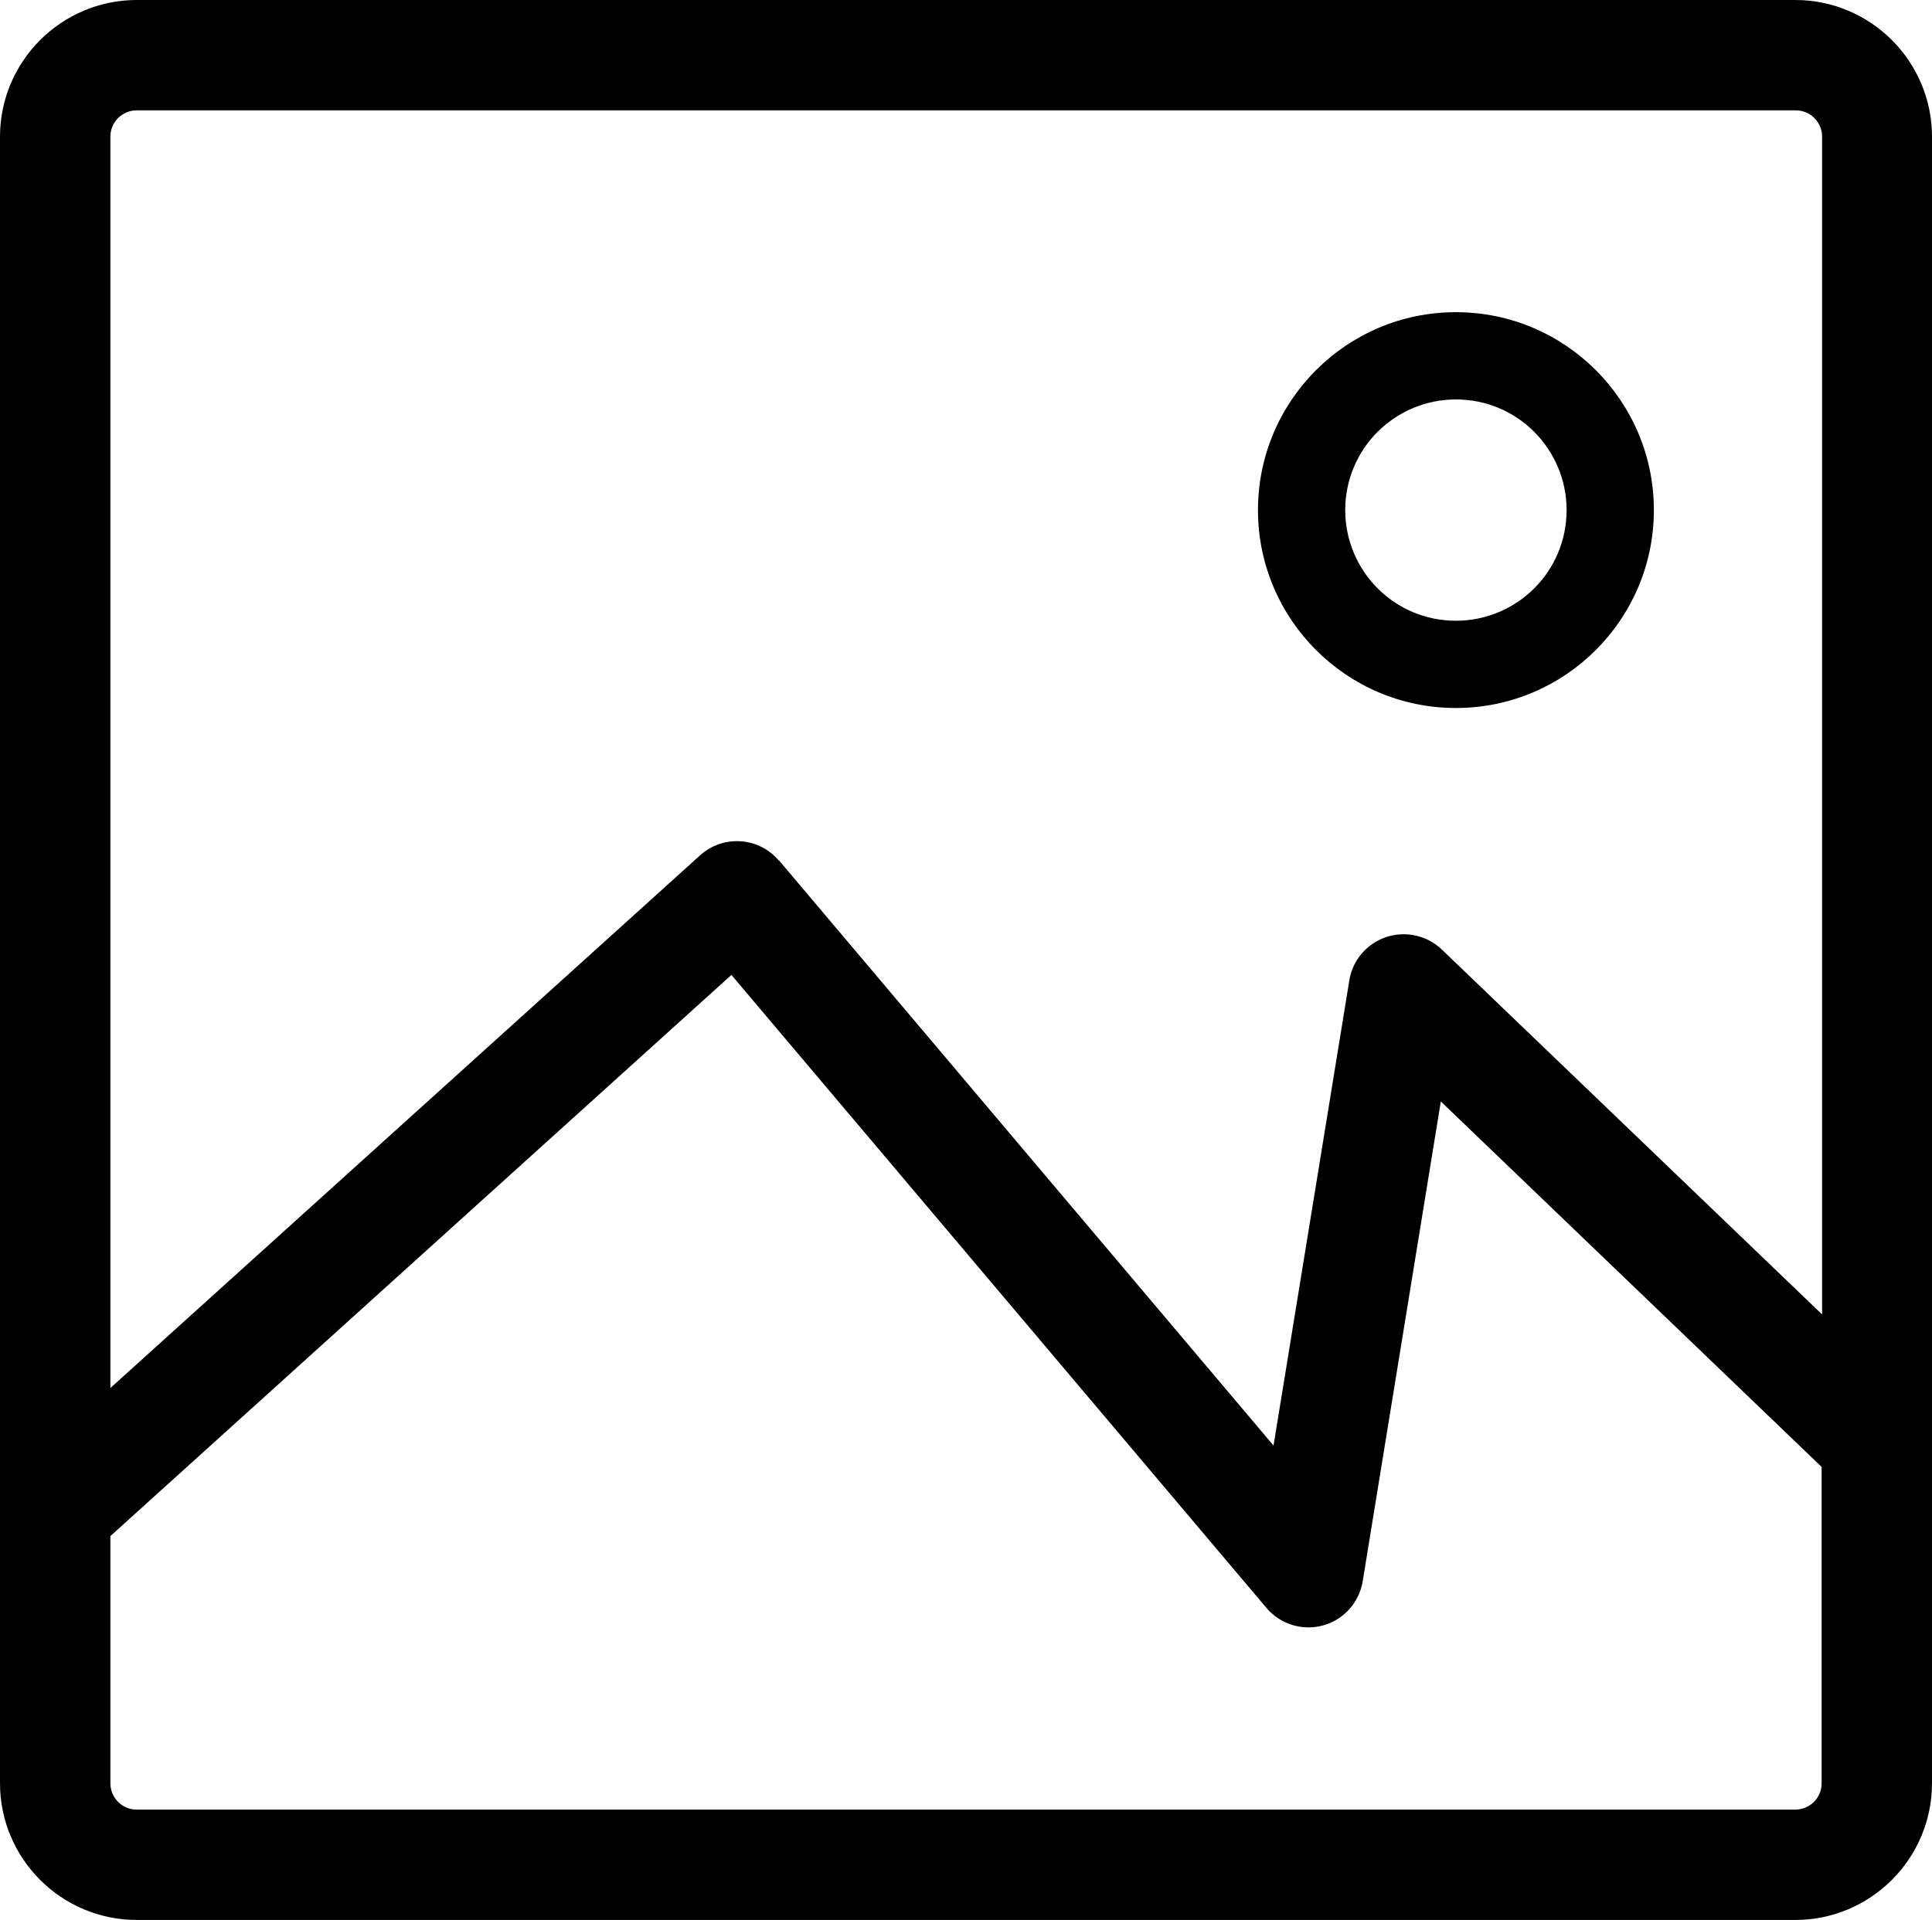
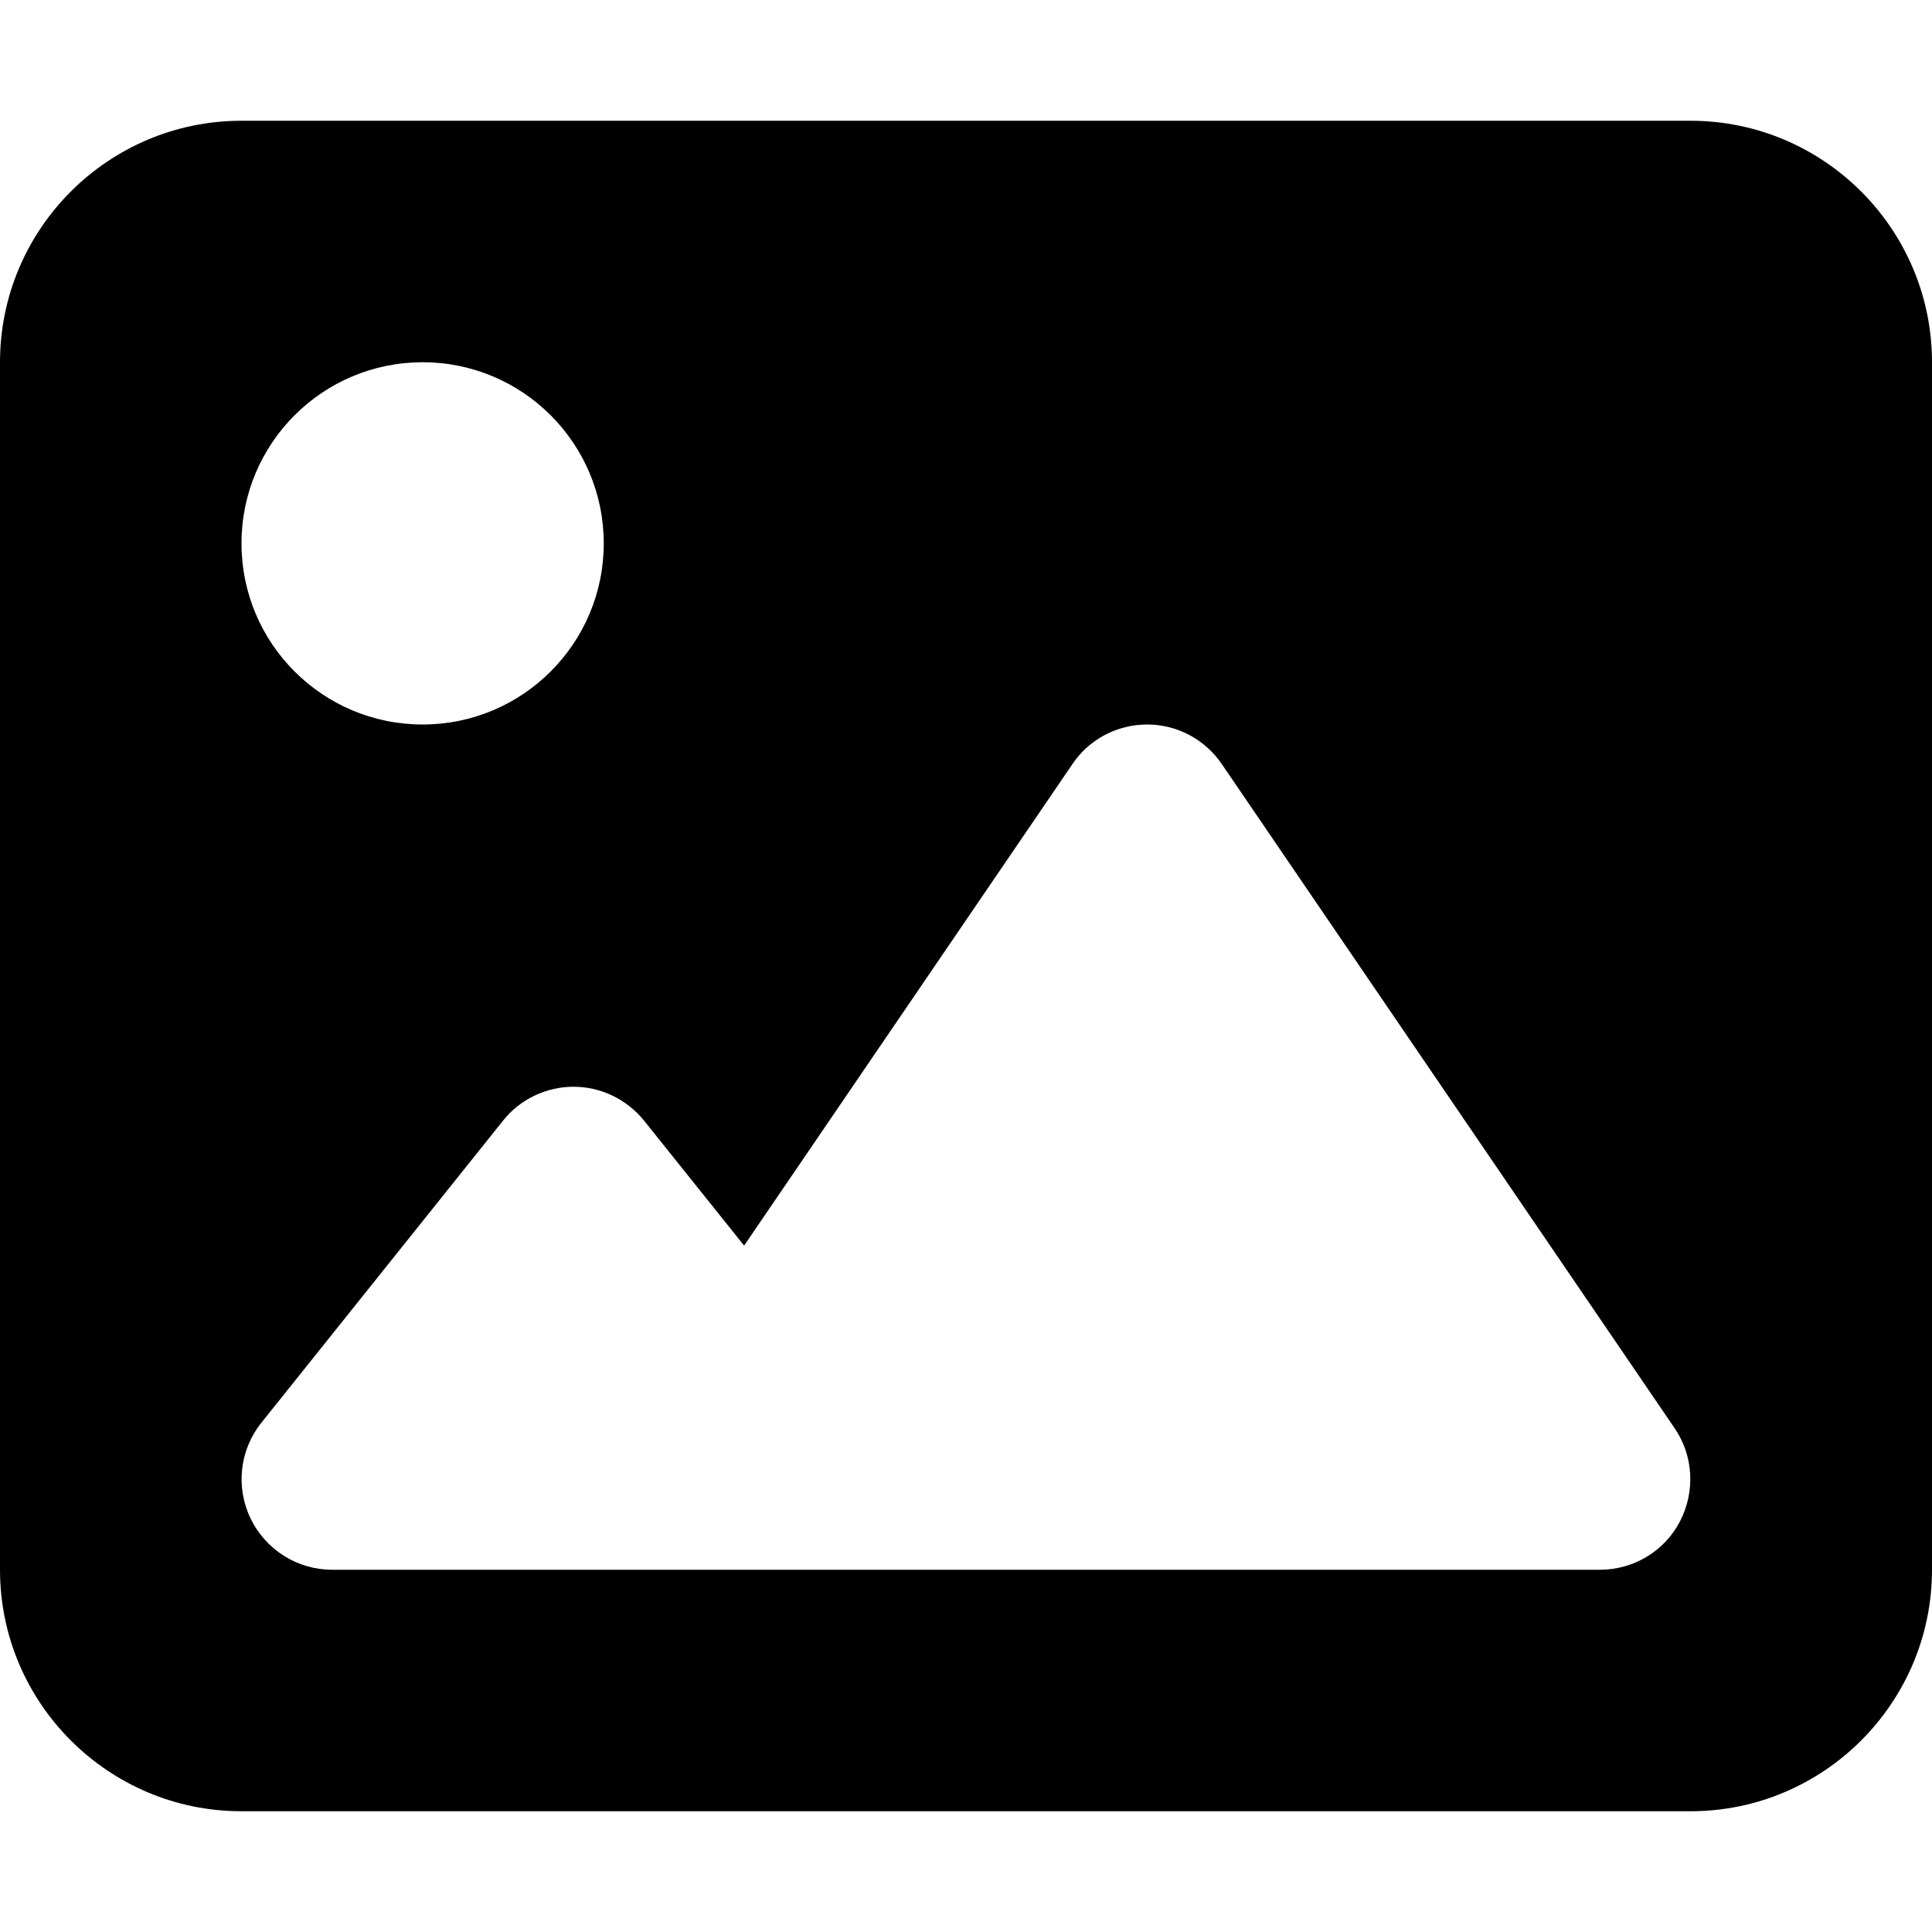
- <svg xmlns="http://www.w3.org/2000/svg" version="1.1" id="Layer_1" x="0px" y="0px" viewBox="0 0 122.88 122.14" style="enable-background:new 0 0 122.88 122.14" xml:space="preserve">
-   <g>
-     <path d="M8.69,0h105.5c2.39,0,4.57,0.98,6.14,2.55c1.57,1.57,2.55,3.75,2.55,6.14v104.76c0,2.39-0.98,4.57-2.55,6.14 c-1.57,1.57-3.75,2.55-6.14,2.55H8.69c-2.39,0-4.57-0.98-6.14-2.55C0.98,118.02,0,115.84,0,113.45V8.69C0,6.3,0.98,4.12,2.55,2.55 C4.12,0.98,6.3,0,8.69,0L8.69,0z M7.02,88.3l37.51-33.89c1.43-1.29,3.64-1.18,4.93,0.25c0.03,0.03,0.05,0.06,0.08,0.09l0.01-0.01 l31.45,37.22l4.82-29.59c0.31-1.91,2.11-3.2,4.02-2.89c0.75,0.12,1.4,0.47,1.9,0.96l24.15,23.18V8.69c0-0.46-0.19-0.87-0.49-1.18 c-0.3-0.3-0.72-0.49-1.18-0.49H8.69c-0.46,0-0.87,0.19-1.18,0.49c-0.3,0.3-0.49,0.72-0.49,1.18V88.3L7.02,88.3z M115.86,93.32 L91.64,70.07l-4.95,30.41c-0.11,0.83-0.52,1.63-1.21,2.22c-1.48,1.25-3.68,1.06-4.93-0.41L46.52,62.02L7.02,97.72v15.73 c0,0.46,0.19,0.87,0.49,1.18c0.31,0.31,0.72,0.49,1.18,0.49h105.5c0.46,0,0.87-0.19,1.18-0.49c0.3-0.3,0.49-0.72,0.49-1.18V93.32 L115.86,93.32z M92.6,19.86c3.48,0,6.62,1.41,8.9,3.69c2.28,2.28,3.69,5.43,3.69,8.9s-1.41,6.62-3.69,8.9 c-2.28,2.28-5.43,3.69-8.9,3.69c-3.48,0-6.62-1.41-8.9-3.69c-2.28-2.28-3.69-5.43-3.69-8.9s1.41-6.62,3.69-8.9 C85.98,21.27,89.12,19.86,92.6,19.86L92.6,19.86z M97.58,27.47c-1.27-1.27-3.03-2.06-4.98-2.06c-1.94,0-3.7,0.79-4.98,2.06 c-1.27,1.27-2.06,3.03-2.06,4.98c0,1.94,0.79,3.7,2.06,4.98c1.27,1.27,3.03,2.06,4.98,2.06c1.94,0,3.7-0.79,4.98-2.06 c1.27-1.27,2.06-3.03,2.06-4.98C99.64,30.51,98.85,28.75,97.58,27.47L97.58,27.47z" />
-   </g>
+ <svg xmlns="http://www.w3.org/2000/svg" viewBox="0 0 512 512">
+   <path d="M0 96C0 60.7 28.7 32 64 32l384 0c35.3 0 64 28.7 64 64l0 320c0 35.3-28.7 64-64 64L64 480c-35.3 0-64-28.7-64-64L0 96zM323.8 202.5c-4.5-6.6-11.9-10.5-19.8-10.5s-15.4 3.9-19.8 10.5l-87 127.6L170.7 297c-4.6-5.7-11.5-9-18.7-9s-14.2 3.3-18.7 9l-64 80c-5.8 7.2-6.9 17.1-2.9 25.4s12.4 13.6 21.6 13.6l96 0 32 0 208 0c8.9 0 17.1-4.9 21.2-12.8s3.6-17.4-1.4-24.7l-120-176zM112 192a48 48 0 1 0 0-96 48 48 0 1 0 0 96z" />
</svg>
